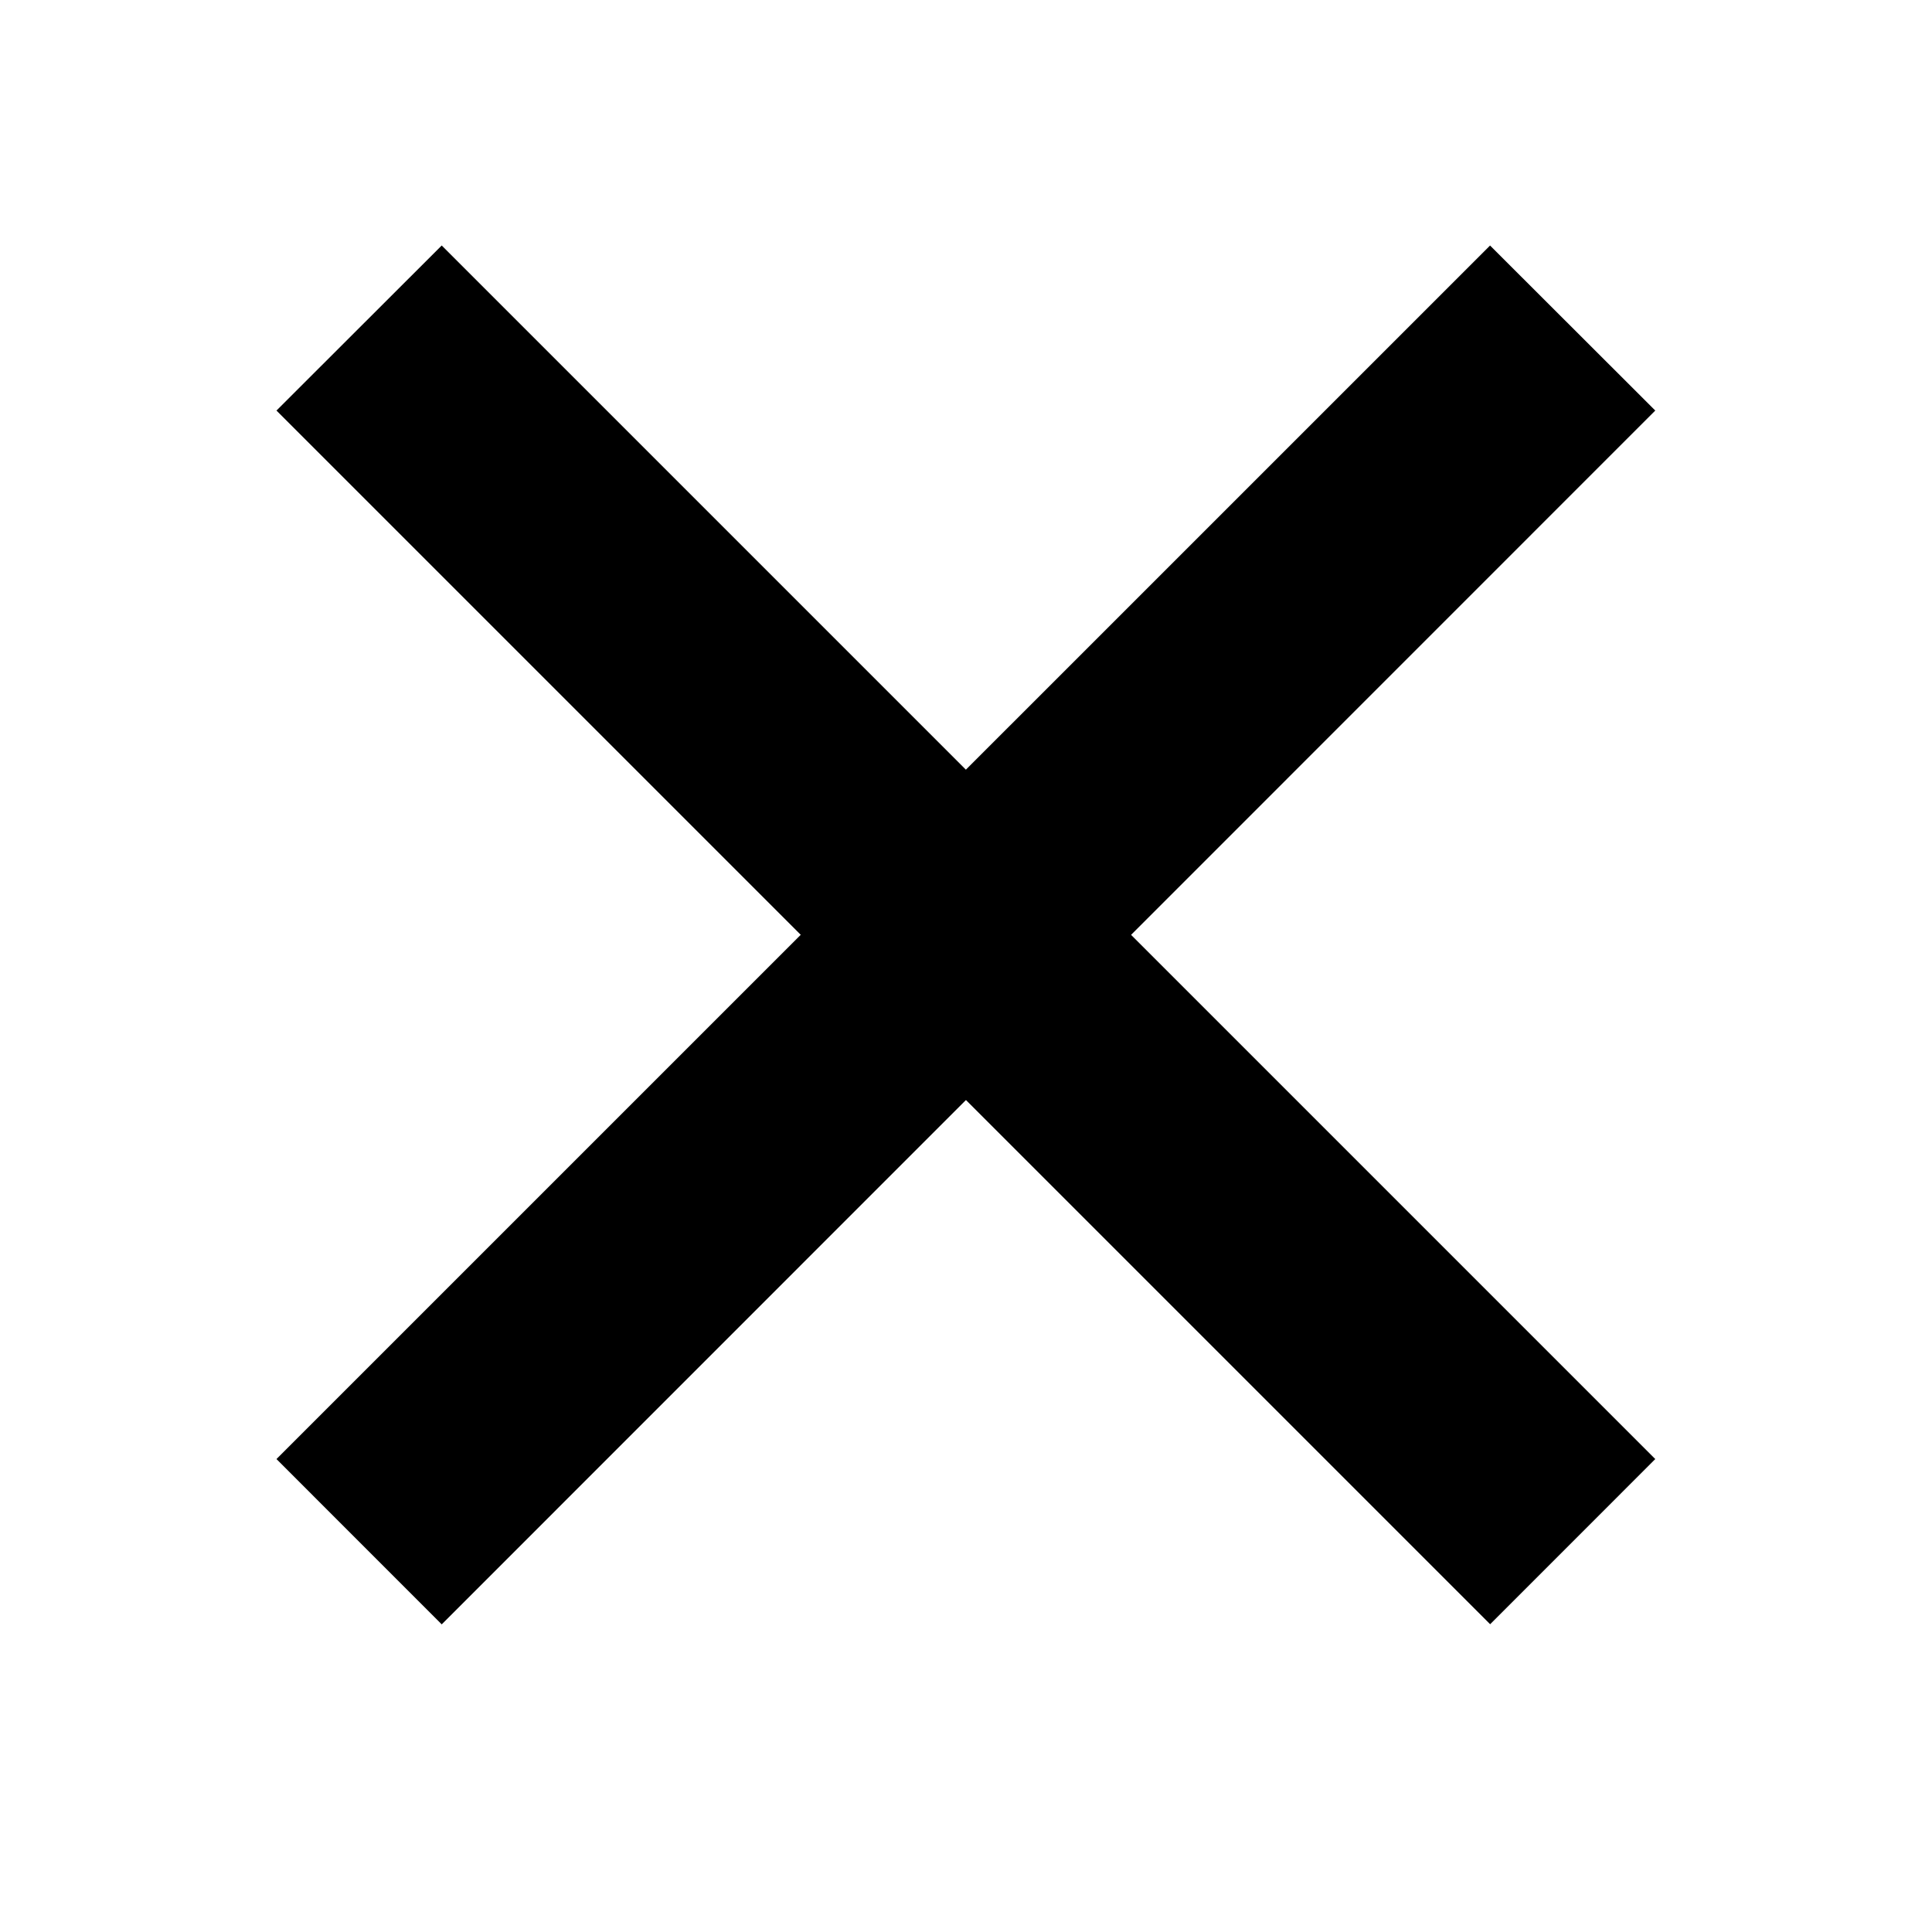
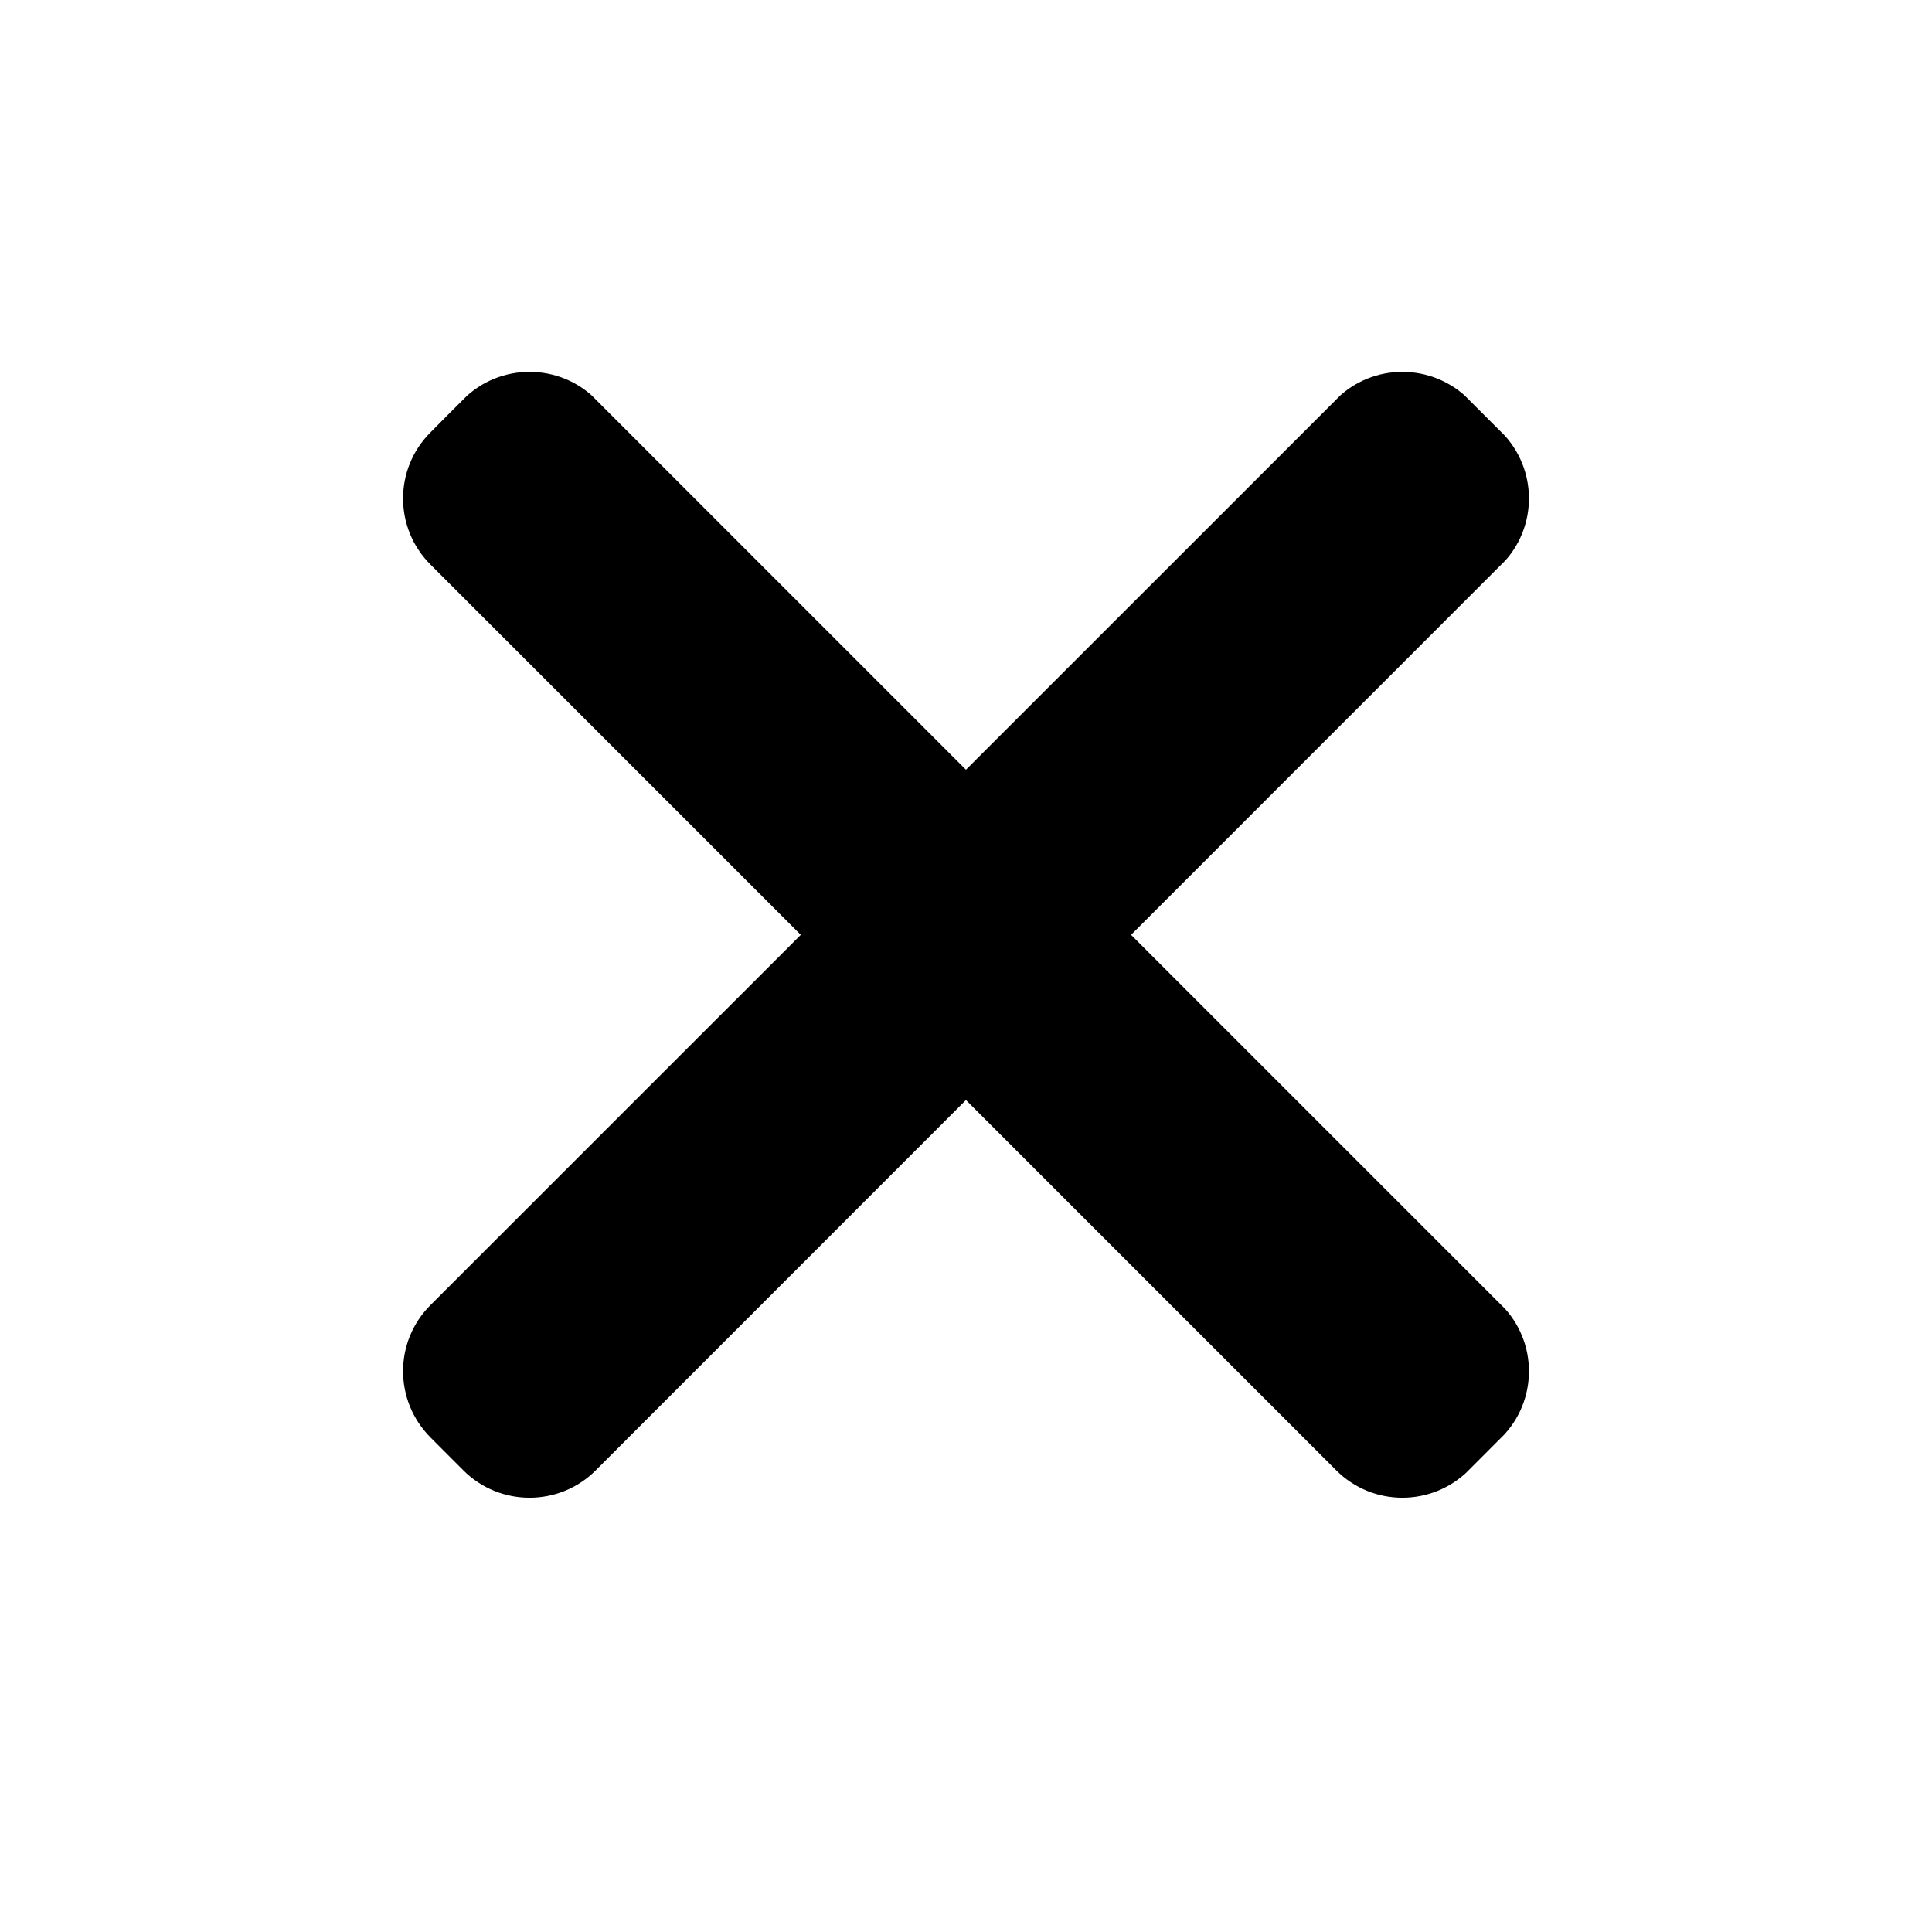
<svg xmlns="http://www.w3.org/2000/svg" width="40" zoomAndPan="magnify" viewBox="0 0 30 30" height="40" preserveAspectRatio="xMidYMid meet" version="1.0">
  <defs>
-     <clipPath id="0bb3de5f6c">
-       <path d="M 4 3 L 26 3 L 26 26 L 4 26 Z M 4 3 " clip-rule="nonzero" />
+     <clipPath id="374a379a4f">
+       <path d="M 6 5 L 24 5 L 24 24 L 6 24 Z M 6 5 " clip-rule="nonzero" />
    </clipPath>
-     <clipPath id="df5e7f76f7">
-       <path d="M 6.859 3.812 L 25.707 22.656 L 23.141 25.223 L 4.293 6.375 Z M 6.859 3.812 " clip-rule="nonzero" />
+     <clipPath id="6e307174ee">
+       <path d="M 8.223 5.152 L 24.363 21.293 L 21.785 23.867 L 5.648 7.73 Z M 8.223 5.152 " clip-rule="nonzero" />
    </clipPath>
-     <clipPath id="214bb18762">
-       <path d="M 4 3 L 26 3 L 26 26 L 4 26 Z M 4 3 " clip-rule="nonzero" />
+     <clipPath id="ef9cfc5ace">
+       <path d="M 9.25 6.199 L 23.316 20.266 C 23.883 20.832 23.883 21.754 23.316 22.32 L 22.805 22.832 C 22.234 23.398 21.316 23.398 20.75 22.832 L 6.684 8.766 C 6.117 8.199 6.117 7.281 6.684 6.715 L 7.195 6.199 C 7.762 5.633 8.684 5.633 9.25 6.199 Z M 9.25 6.199 " clip-rule="nonzero" />
    </clipPath>
-     <clipPath id="9564288dc4">
-       <path d="M 4.293 22.656 L 23.141 3.809 L 25.707 6.375 L 6.859 25.223 Z M 4.293 22.656 " clip-rule="nonzero" />
+     <clipPath id="b6ad06745b">
+       <path d="M 6 5 L 24 5 L 24 24 L 6 24 Z M 6 5 " clip-rule="nonzero" />
+     </clipPath>
+     <clipPath id="b0cf1fb85e">
+       <path d="M 5.637 21.293 L 21.777 5.152 L 24.352 7.73 L 8.215 23.867 Z M 5.637 21.293 " clip-rule="nonzero" />
+     </clipPath>
+     <clipPath id="699e6854b5">
+       <path d="M 6.684 20.266 L 20.75 6.199 C 21.316 5.633 22.234 5.633 22.805 6.199 L 23.316 6.711 C 23.883 7.281 23.883 8.199 23.316 8.766 L 9.25 22.832 C 8.684 23.398 7.762 23.398 7.195 22.832 L 6.684 22.32 C 6.117 21.75 6.117 20.832 6.684 20.266 Z M 6.684 20.266 " clip-rule="nonzero" />
    </clipPath>
  </defs>
-   <g clip-path="url(#0bb3de5f6c)">
-     <g clip-path="url(#df5e7f76f7)">
-       <path fill="#000000" d="M 6.859 3.812 L 25.703 22.656 L 23.137 25.223 L 4.293 6.375 Z M 6.859 3.812 " fill-opacity="1" fill-rule="nonzero" />
+   <g clip-path="url(#374a379a4f)">
+     <g clip-path="url(#6e307174ee)">
+       <g clip-path="url(#ef9cfc5ace)">
+         <path fill="#000000" d="M 8.223 5.176 L 24.34 21.293 L 21.777 23.859 L 5.656 7.738 Z M 8.223 5.176 " fill-opacity="1" fill-rule="nonzero" />
+       </g>
    </g>
  </g>
-   <g clip-path="url(#214bb18762)">
-     <g clip-path="url(#9564288dc4)">
-       <path fill="#000000" d="M 4.293 22.656 L 23.137 3.812 L 25.703 6.375 L 6.859 25.223 Z M 4.293 22.656 " fill-opacity="1" fill-rule="nonzero" />
+   <g clip-path="url(#b6ad06745b)">
+     <g clip-path="url(#b0cf1fb85e)">
+       <g clip-path="url(#699e6854b5)">
+         <path fill="#000000" d="M 5.656 21.293 L 21.777 5.176 L 24.34 7.738 L 8.223 23.859 Z M 5.656 21.293 " fill-opacity="1" fill-rule="nonzero" />
+       </g>
    </g>
  </g>
</svg>
